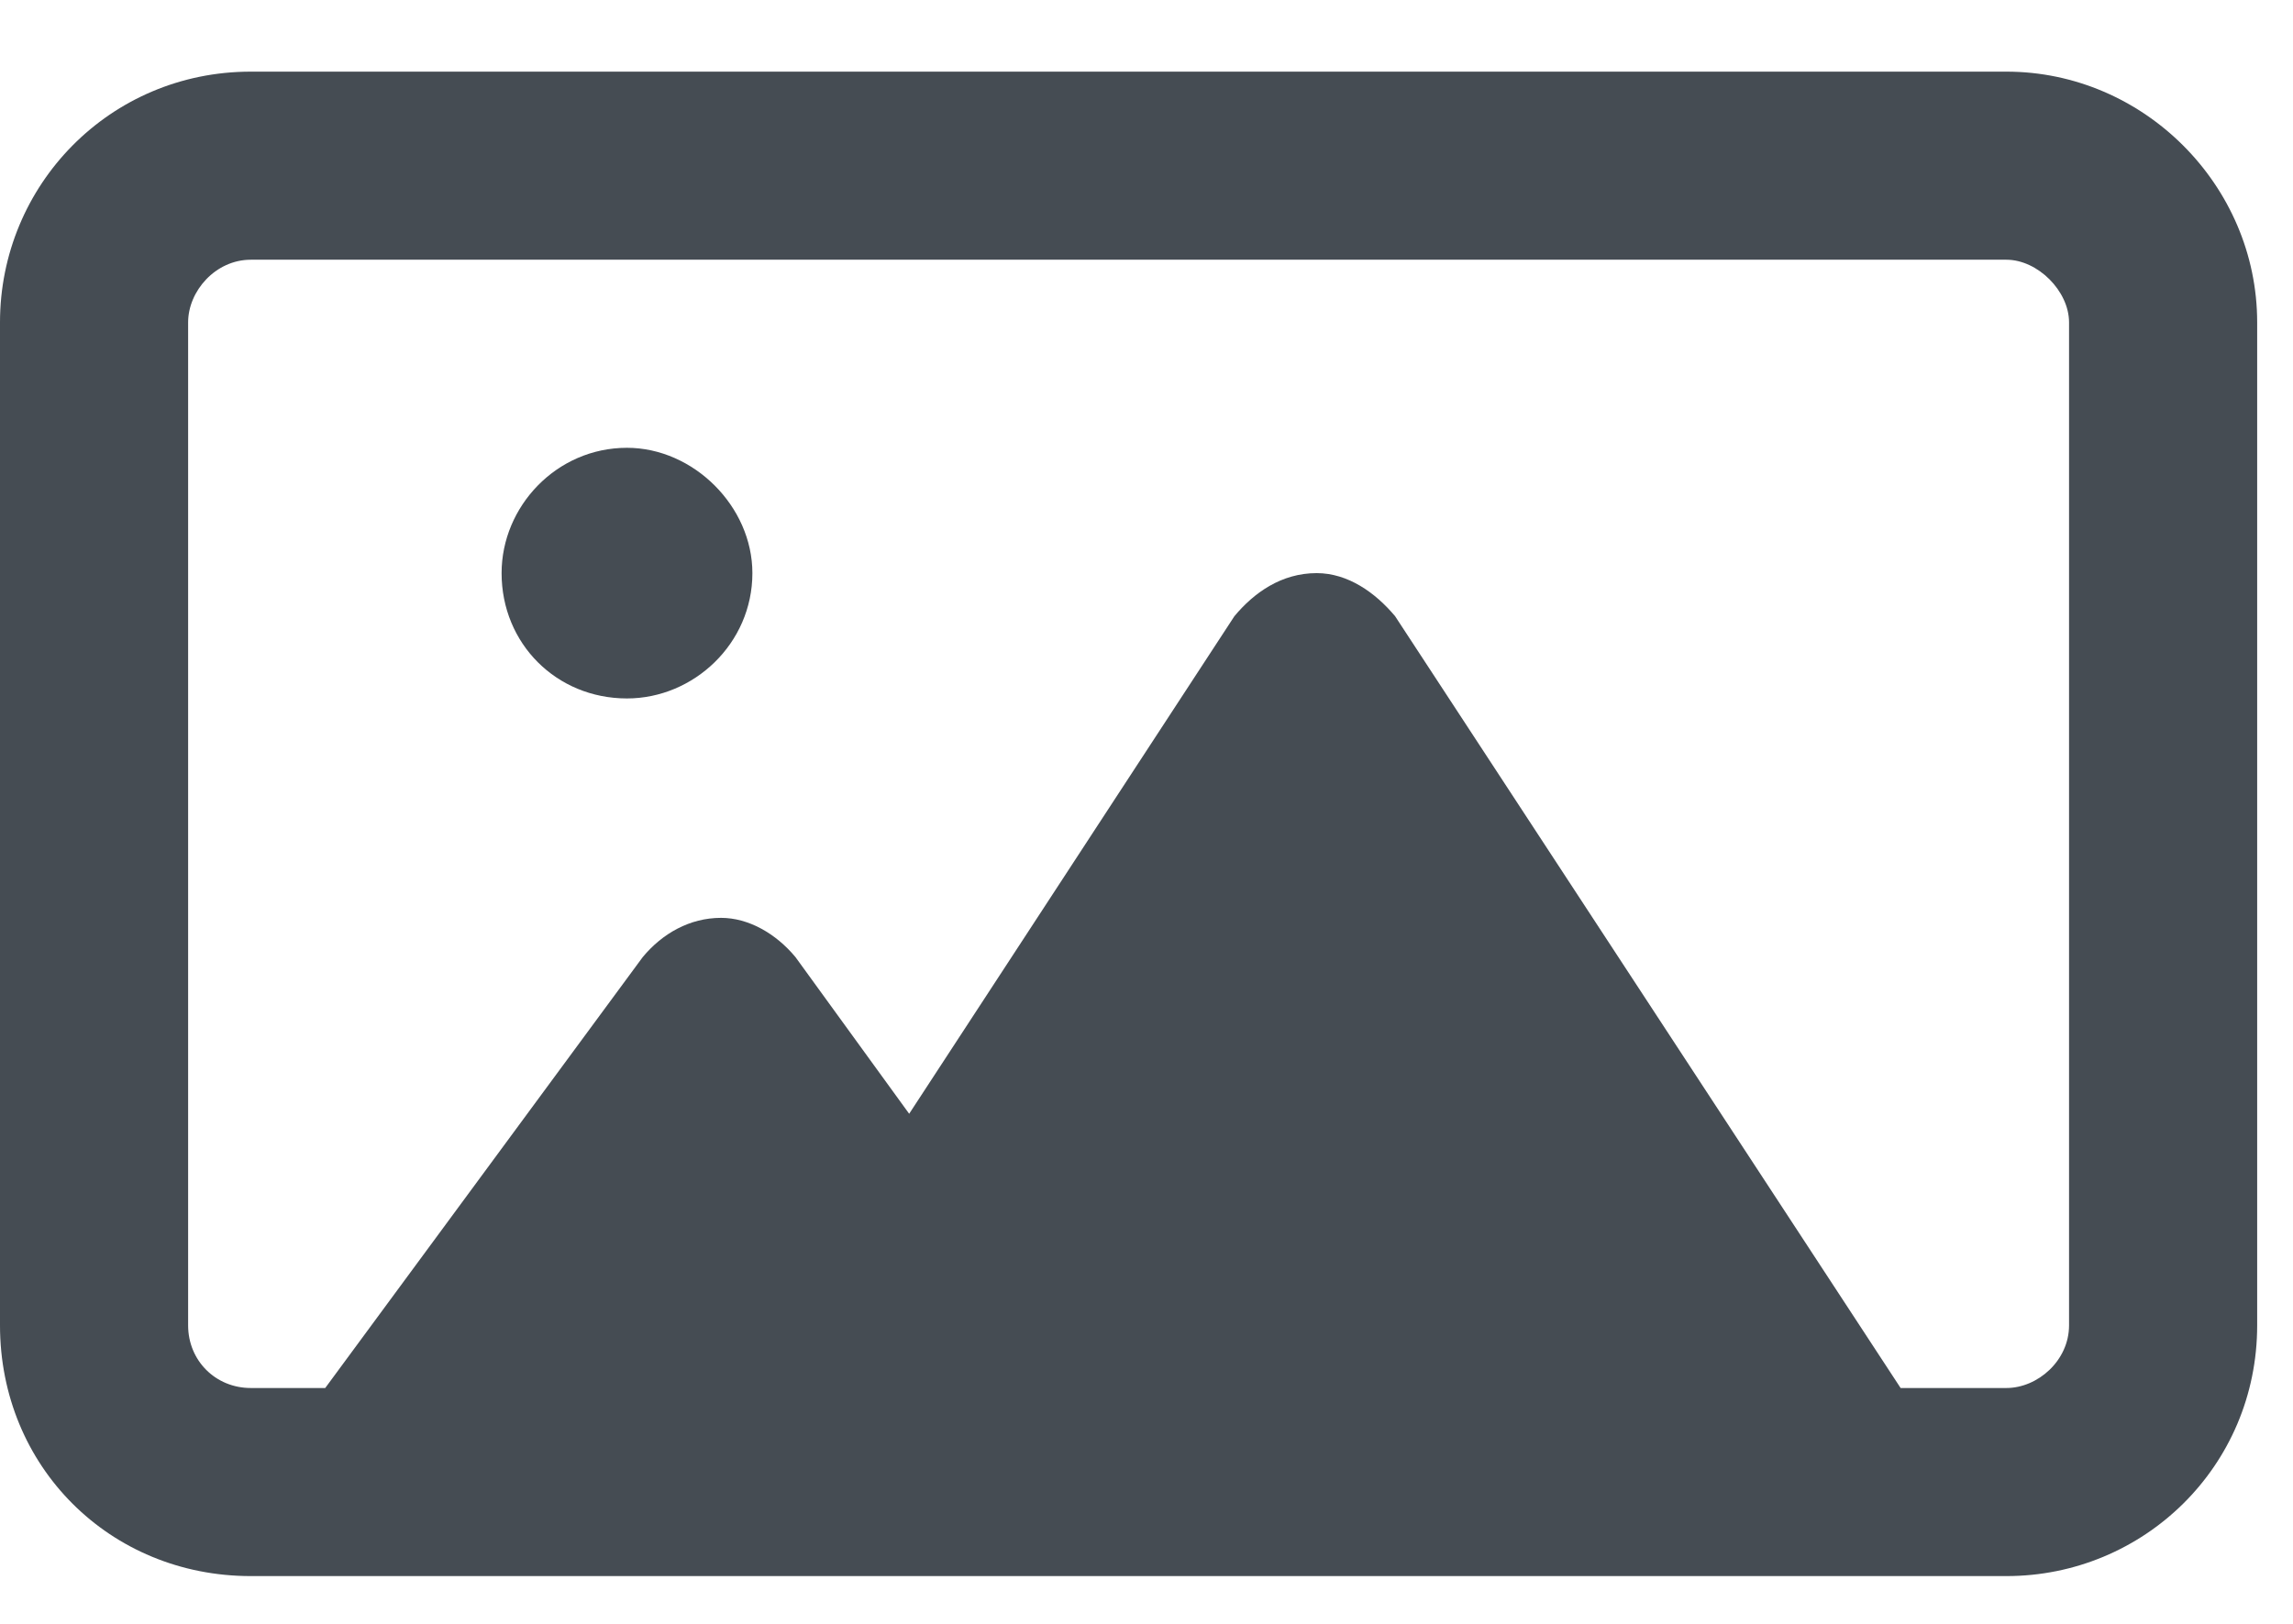
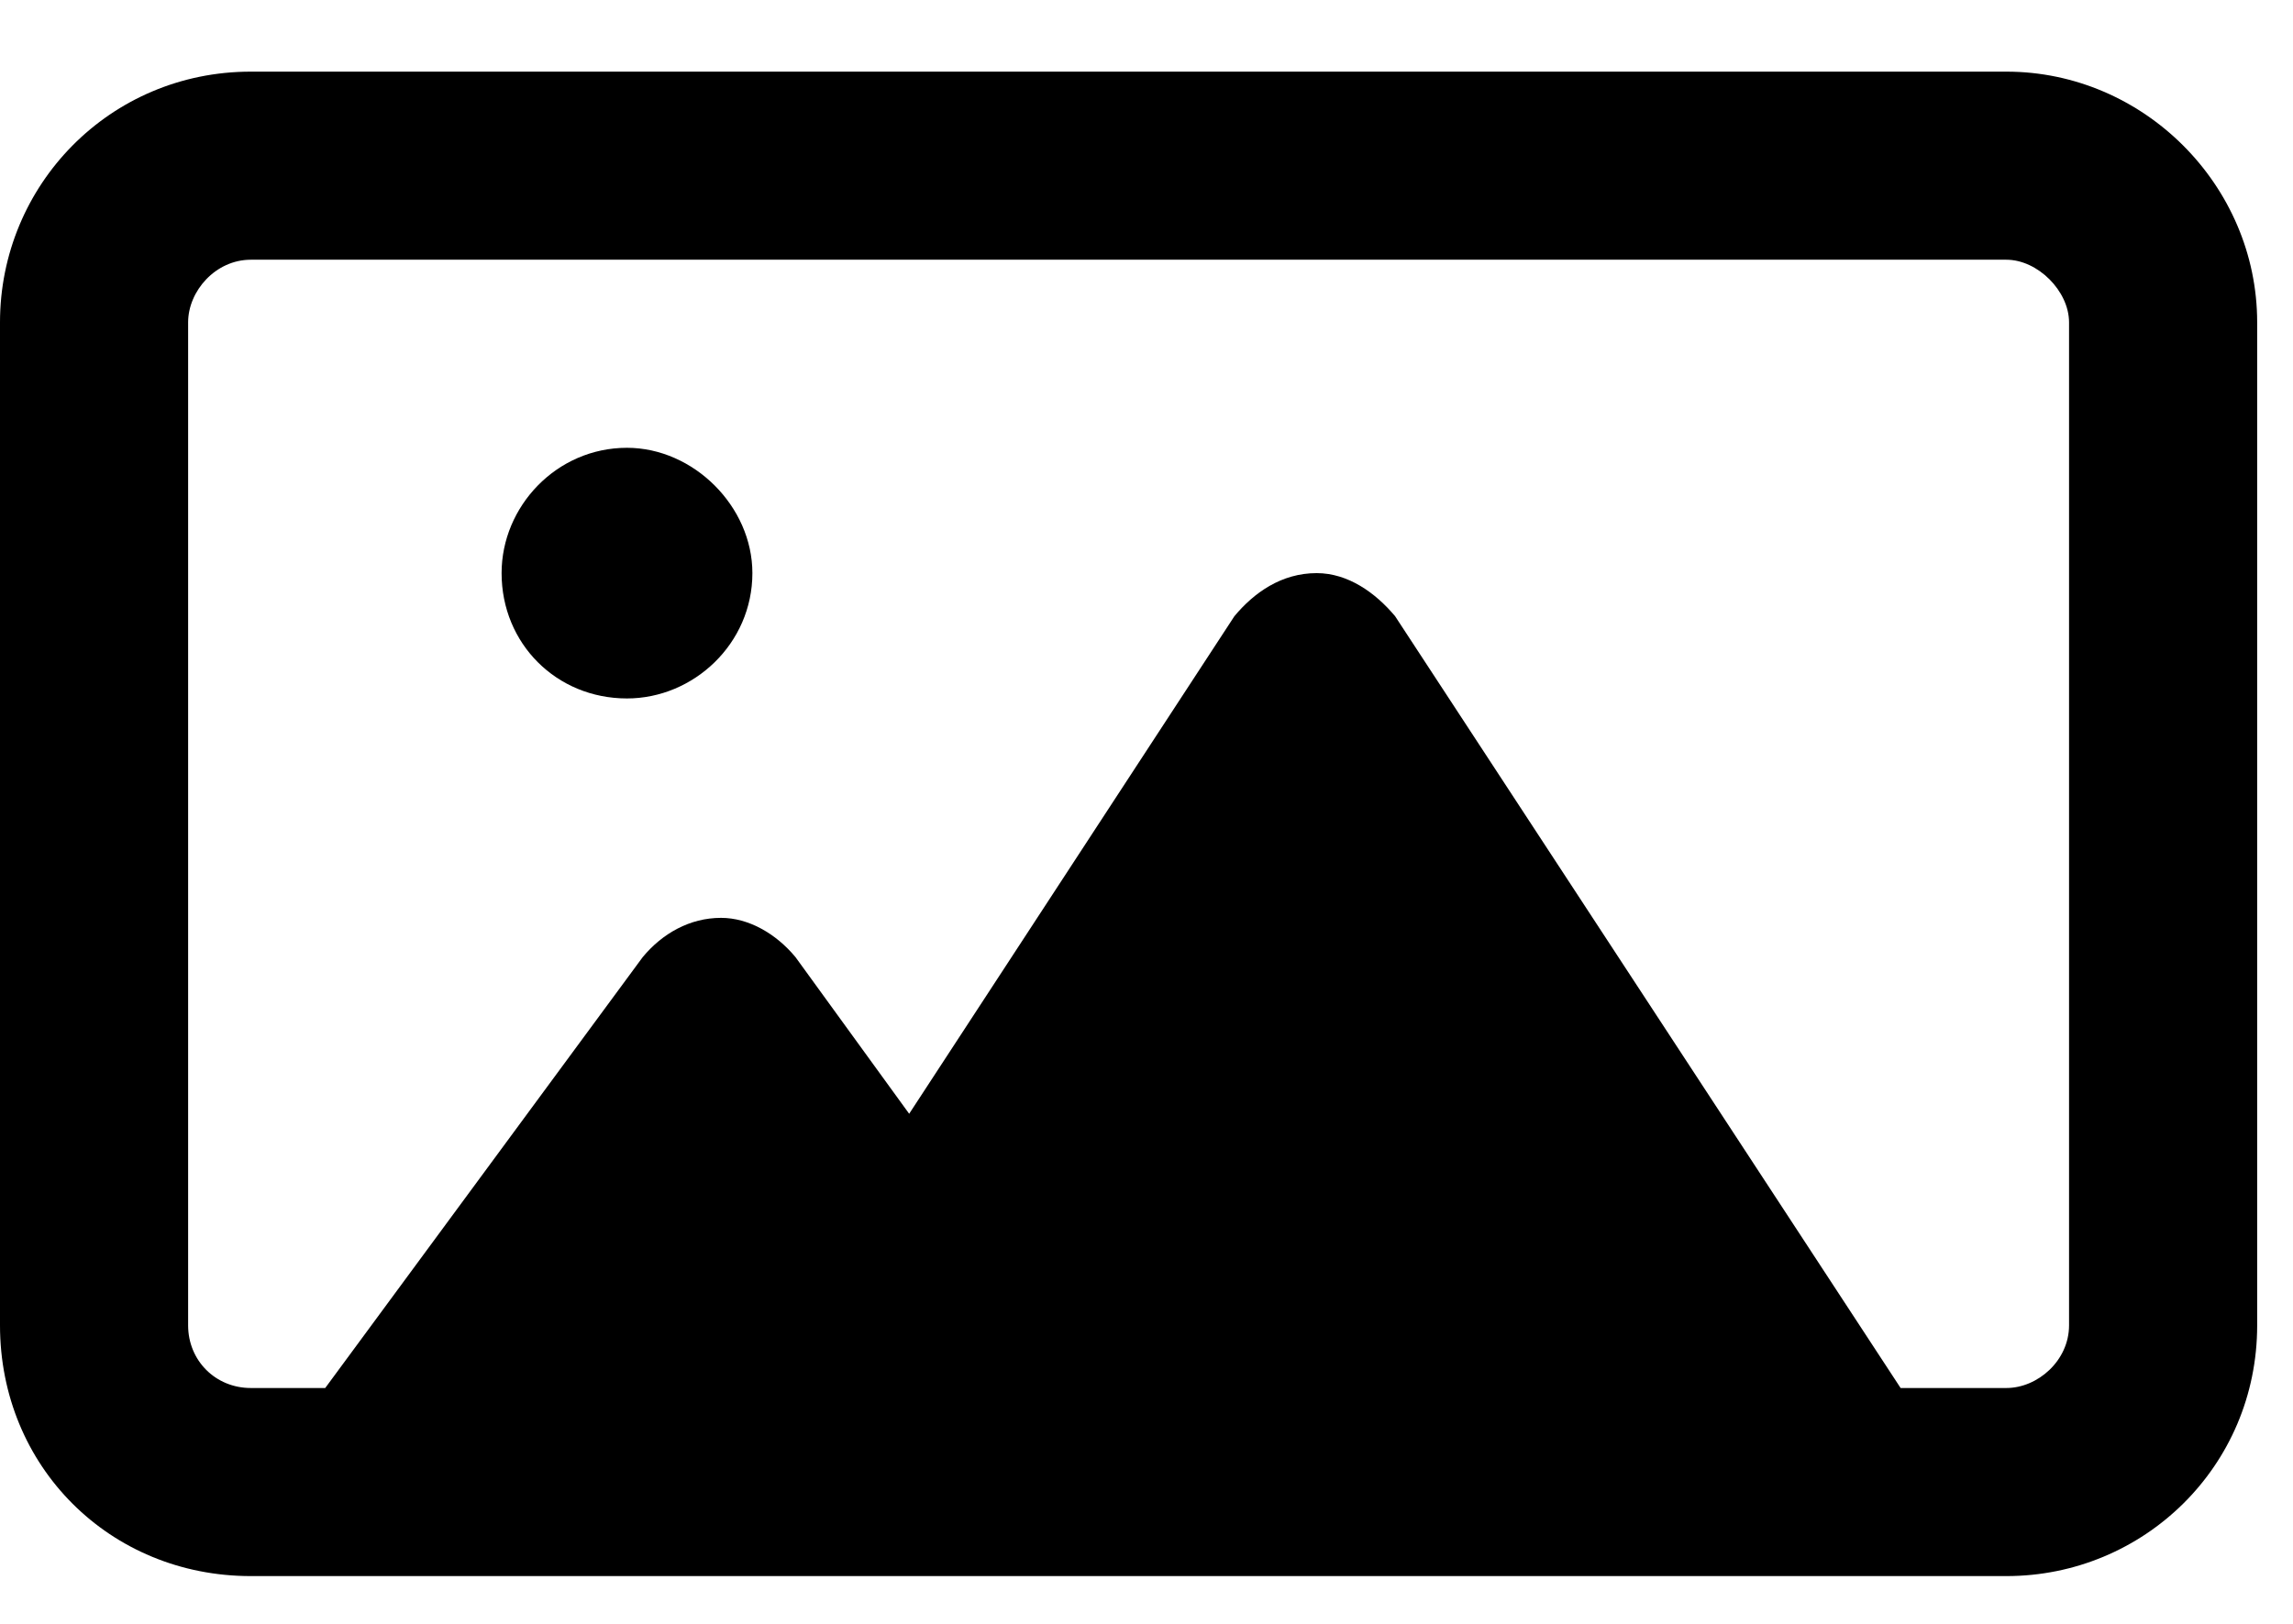
- <svg xmlns="http://www.w3.org/2000/svg" width="24" height="17" viewBox="0 0 24 17" fill="none">
-   <path d="M2.625 2.719C2.256 2.719 1.969 3.047 1.969 3.375V13.875C1.969 14.244 2.256 14.531 2.625 14.531H3.404L6.727 10.02C6.932 9.773 7.219 9.609 7.547 9.609C7.834 9.609 8.121 9.773 8.326 10.02L9.516 11.66L12.92 6.451C13.125 6.205 13.412 6 13.781 6C14.109 6 14.396 6.205 14.602 6.451L19.893 14.531H21C21.328 14.531 21.656 14.244 21.656 13.875V3.375C21.656 3.047 21.328 2.719 21 2.719H2.625ZM3.938 16.5H2.625C1.148 16.5 0 15.352 0 13.875V3.375C0 1.939 1.148 0.75 2.625 0.75H21C22.436 0.75 23.625 1.939 23.625 3.375V13.875C23.625 15.352 22.436 16.5 21 16.5H19.359H11.156H8.203H3.938ZM6.562 4.688C7.26 4.688 7.875 5.303 7.875 6C7.875 6.738 7.26 7.312 6.562 7.312C5.824 7.312 5.25 6.738 5.25 6C5.25 5.303 5.824 4.688 6.562 4.688Z" fill="#454C53" />
+ <svg xmlns="http://www.w3.org/2000/svg" width="24" height="17" viewBox="0 0 24 17" fill="currentColor">
+   <path d="M2.625 2.719C2.256 2.719 1.969 3.047 1.969 3.375V13.875C1.969 14.244 2.256 14.531 2.625 14.531H3.404L6.727 10.02C6.932 9.773 7.219 9.609 7.547 9.609C7.834 9.609 8.121 9.773 8.326 10.02L9.516 11.66L12.92 6.451C13.125 6.205 13.412 6 13.781 6C14.109 6 14.396 6.205 14.602 6.451L19.893 14.531H21C21.328 14.531 21.656 14.244 21.656 13.875V3.375C21.656 3.047 21.328 2.719 21 2.719H2.625ZM3.938 16.5H2.625C1.148 16.5 0 15.352 0 13.875V3.375C0 1.939 1.148 0.75 2.625 0.75H21C22.436 0.75 23.625 1.939 23.625 3.375V13.875C23.625 15.352 22.436 16.5 21 16.5H19.359H11.156H8.203H3.938ZM6.562 4.688C7.26 4.688 7.875 5.303 7.875 6C7.875 6.738 7.26 7.312 6.562 7.312C5.824 7.312 5.25 6.738 5.25 6C5.25 5.303 5.824 4.688 6.562 4.688Z" fill="currentColor" />
</svg>
